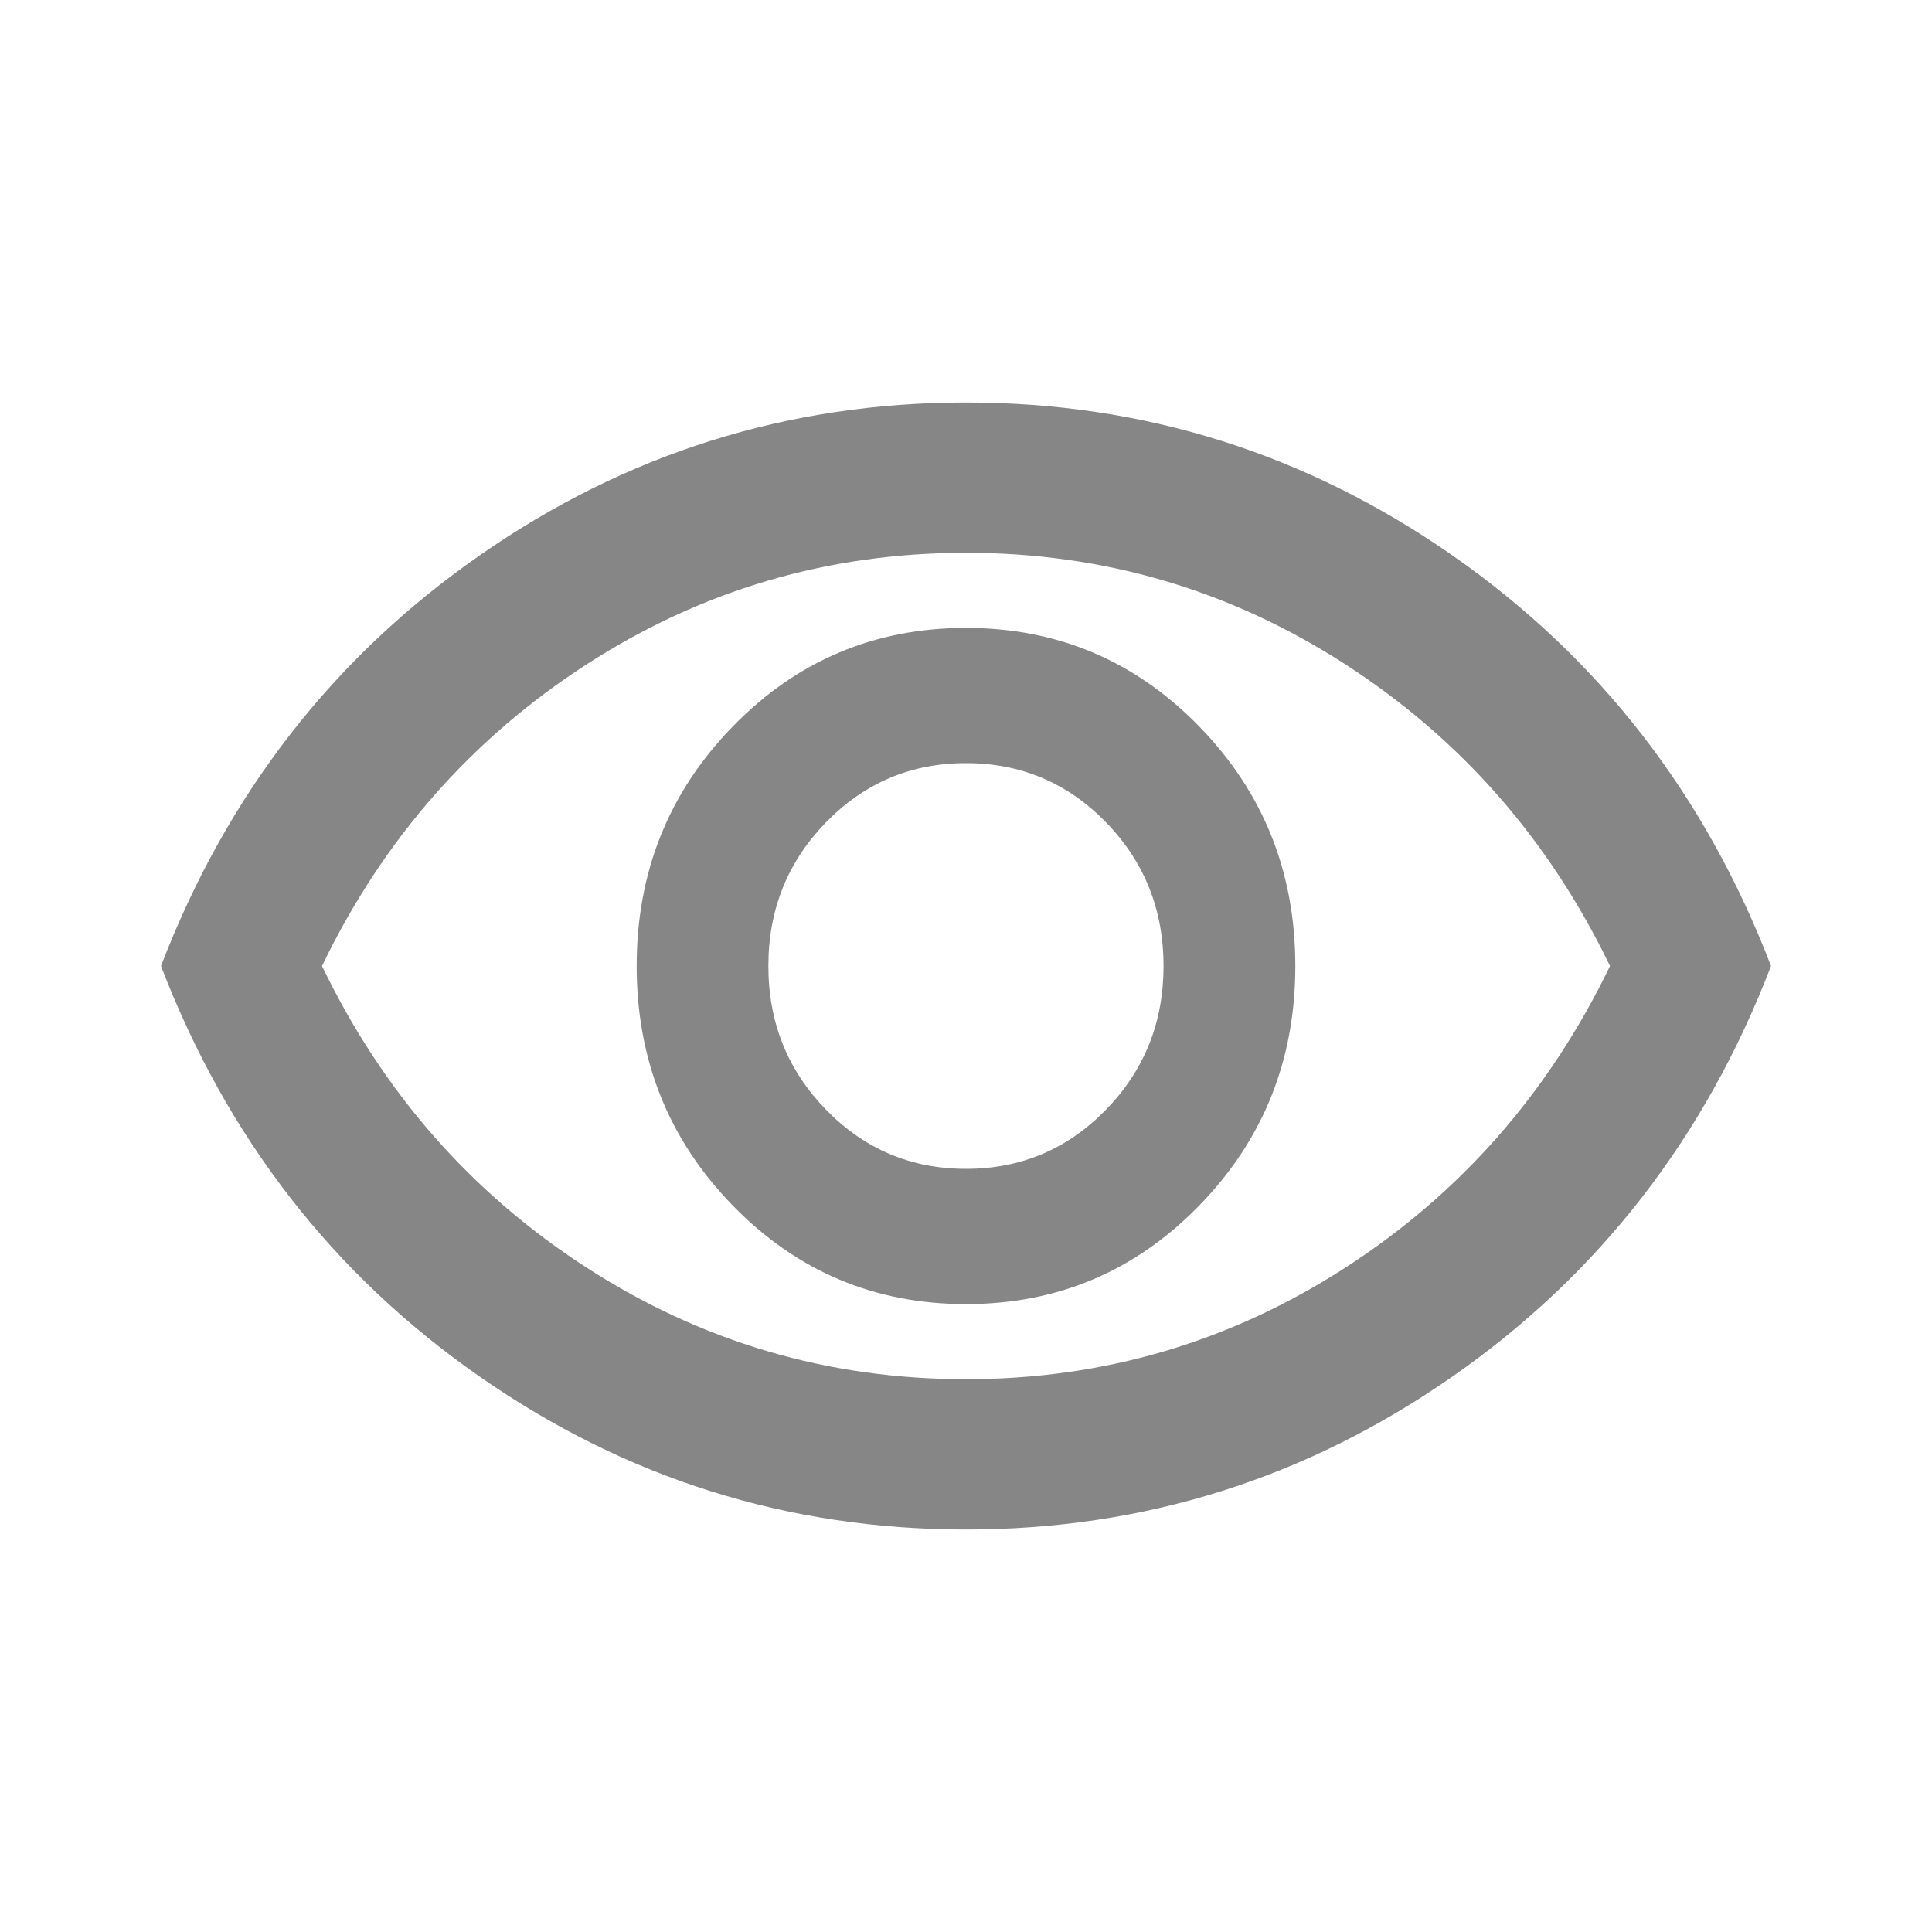
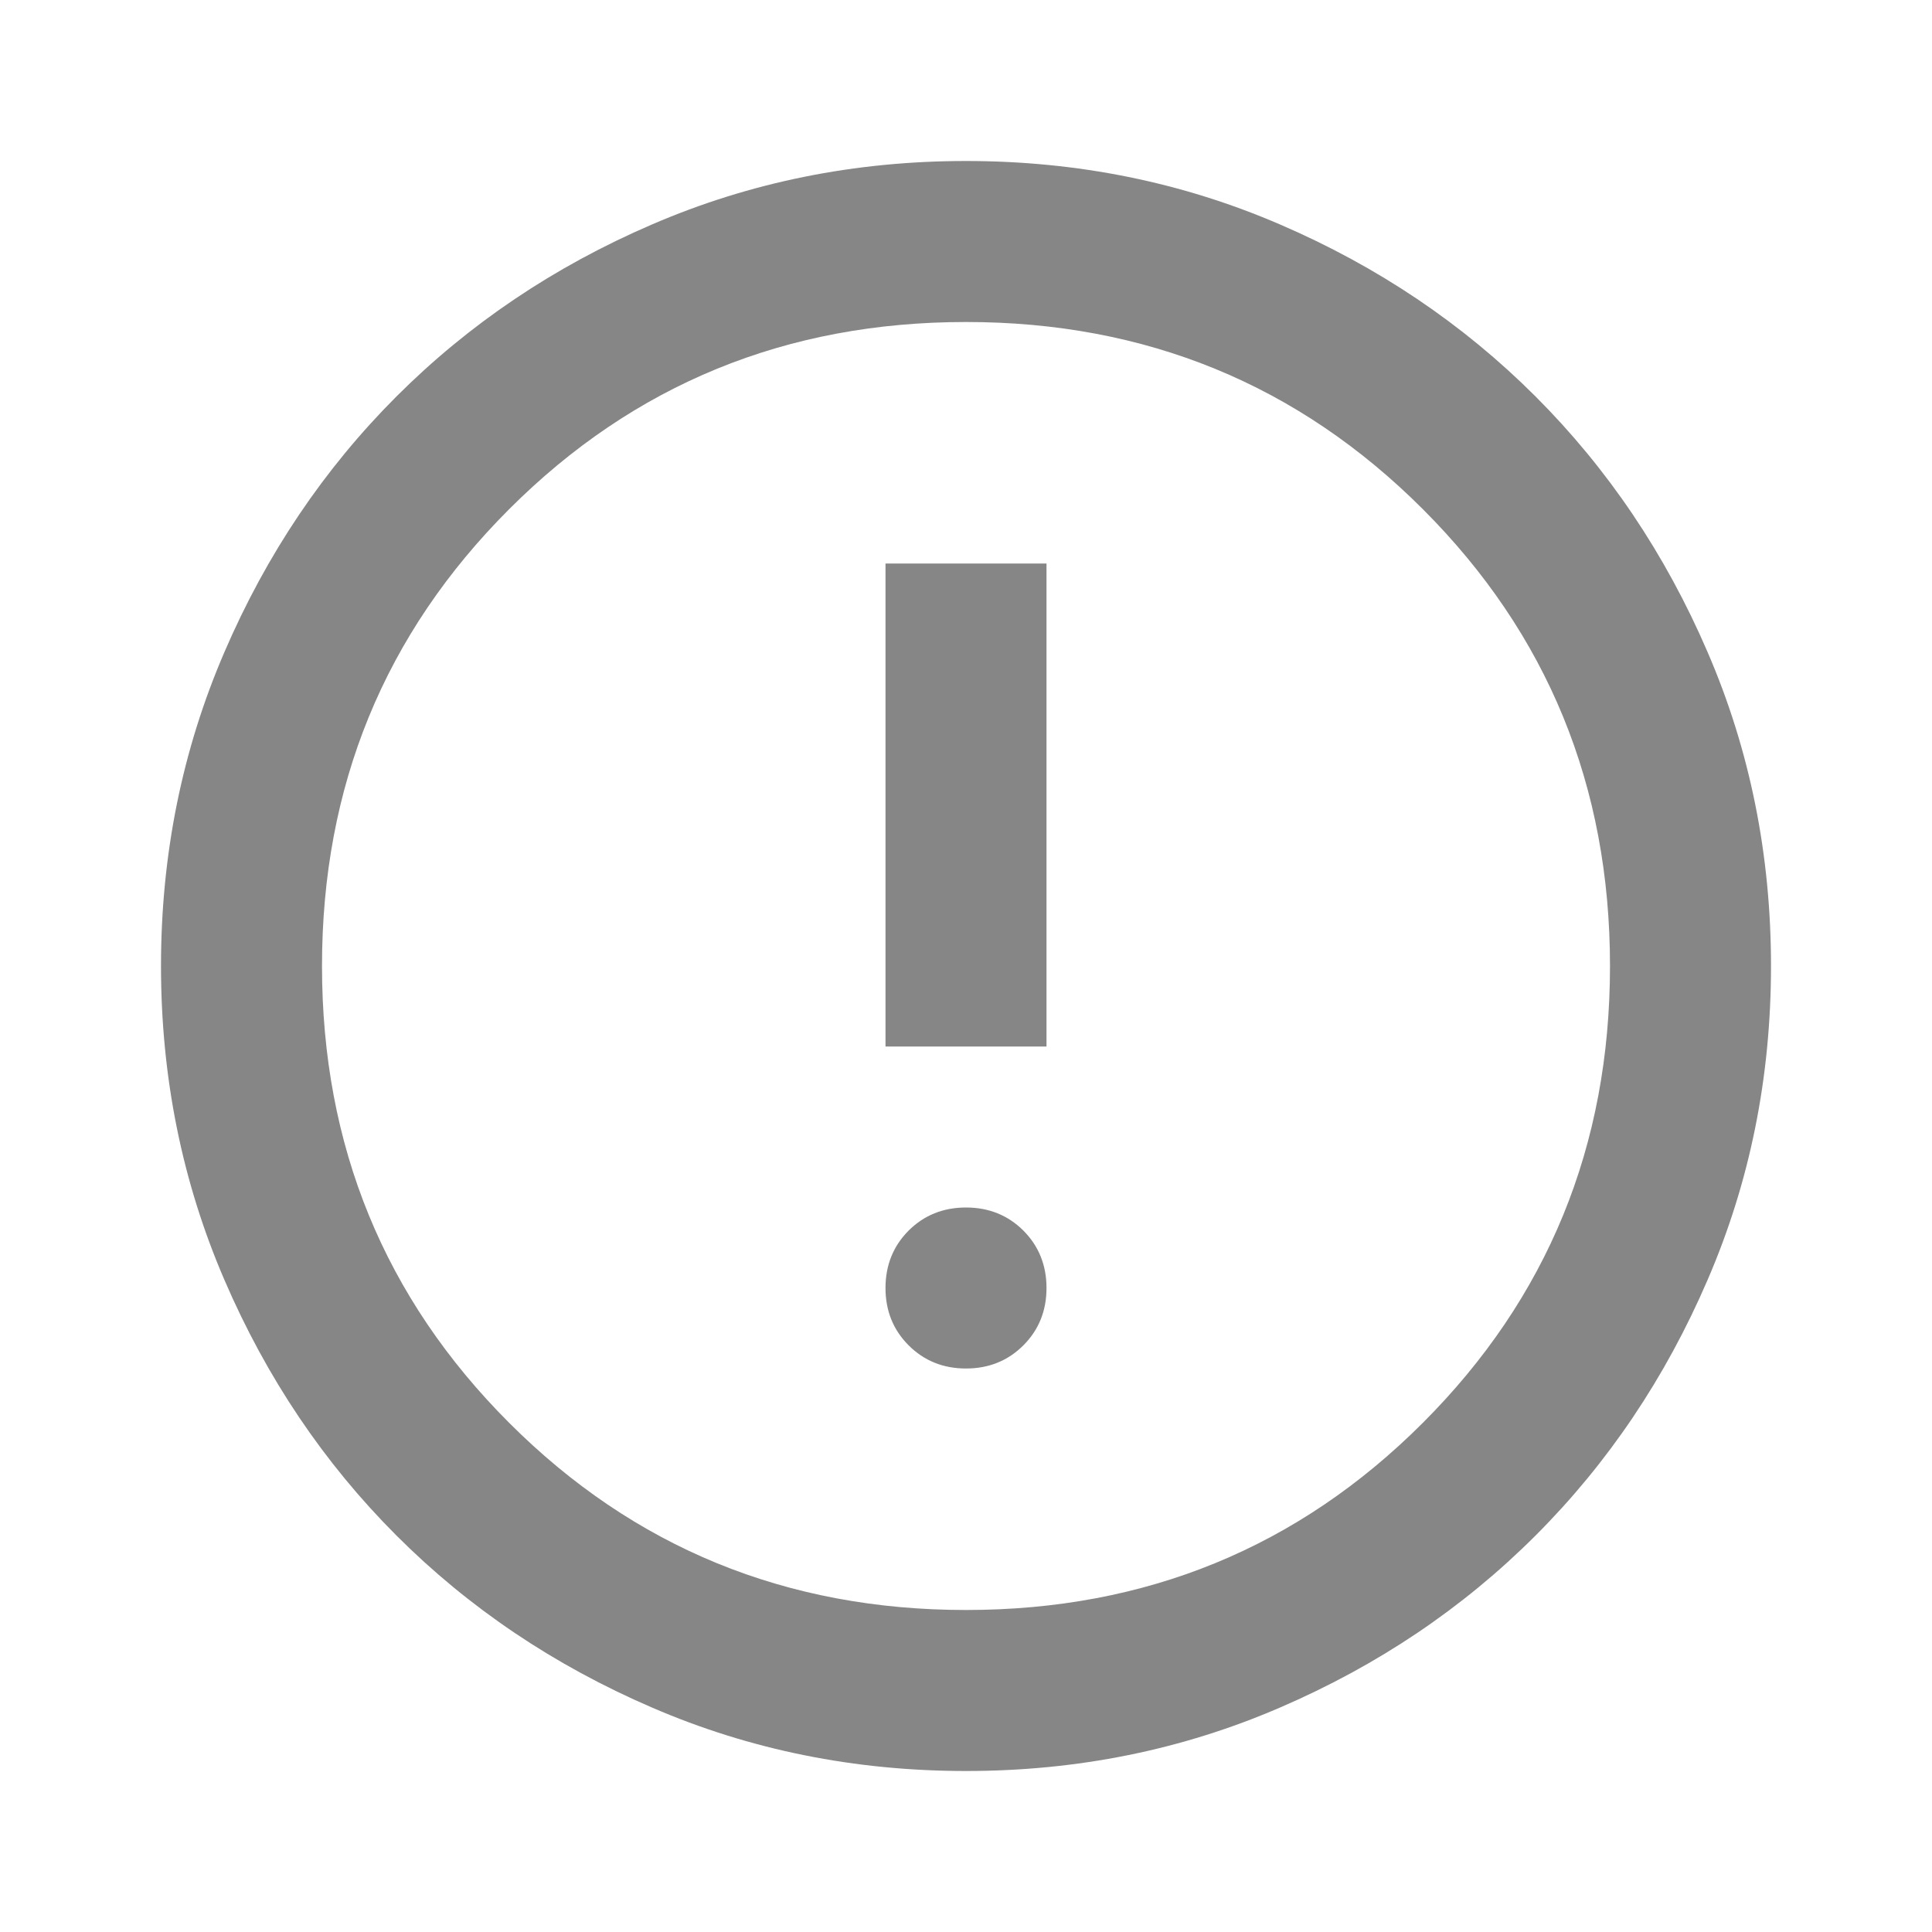
<svg xmlns="http://www.w3.org/2000/svg" width="24" height="24" viewBox="0 0 24 24" fill="none">
-   <mask id="mask0_1576_13" style="mask-type:alpha" maskUnits="userSpaceOnUse" x="0" y="0" width="24" height="24">
+   <mask id="mask0_1652_42" style="mask-type:alpha" maskUnits="userSpaceOnUse" x="0" y="0" width="24" height="24">
    <rect width="24" height="24" fill="#868686" />
  </mask>
-   <g mask="url(#mask0_1576_13)">
-     <path d="M14.898 14.975C15.693 14.158 16.091 13.167 16.091 12C16.091 10.833 15.693 9.842 14.898 9.025C14.102 8.208 13.136 7.8 12 7.8C10.864 7.8 9.898 8.208 9.102 9.025C8.307 9.842 7.909 10.833 7.909 12C7.909 13.167 8.307 14.158 9.102 14.975C9.898 15.792 10.864 16.2 12 16.2C13.136 16.2 14.102 15.792 14.898 14.975ZM10.261 13.785C9.784 13.295 9.545 12.7 9.545 12C9.545 11.3 9.784 10.705 10.261 10.215C10.739 9.725 11.318 9.48 12 9.48C12.682 9.48 13.261 9.725 13.739 10.215C14.216 10.705 14.454 11.3 14.454 12C14.454 12.7 14.216 13.295 13.739 13.785C13.261 14.275 12.682 14.52 12 14.52C11.318 14.52 10.739 14.275 10.261 13.785ZM5.955 17.098C4.136 15.831 2.818 14.131 2 12C2.818 9.869 4.136 8.169 5.955 6.902C7.773 5.634 9.788 5 12 5C14.212 5 16.227 5.634 18.046 6.902C19.864 8.169 21.182 9.869 22 12C21.182 14.131 19.864 15.831 18.046 17.098C16.227 18.366 14.212 19 12 19C9.788 19 7.773 18.366 5.955 17.098ZM16.716 15.745C18.148 14.819 19.242 13.571 20 12C19.242 10.429 18.148 9.181 16.716 8.255C15.284 7.329 13.712 6.867 12 6.867C10.288 6.867 8.716 7.329 7.284 8.255C5.852 9.181 4.758 10.429 4 12C4.758 13.571 5.852 14.819 7.284 15.745C8.716 16.671 10.288 17.133 12 17.133C13.712 17.133 15.284 16.671 16.716 15.745Z" fill="#868686" />
+   <g mask="url(#mask0_1652_42)">
+     <path d="M12.713 16.712C12.904 16.521 13 16.283 13 16C13 15.717 12.904 15.479 12.713 15.287C12.521 15.096 12.283 15 12 15C11.717 15 11.479 15.096 11.287 15.287C11.096 15.479 11 15.717 11 16C11 16.283 11.096 16.521 11.287 16.712C11.479 16.904 11.717 17 12 17C12.283 17 12.521 16.904 12.713 16.712ZM11 13H13V7H11V13ZM12 22C10.617 22 9.317 21.738 8.1 21.212C6.883 20.688 5.825 19.975 4.925 19.075C4.025 18.175 3.312 17.117 2.788 15.9C2.263 14.683 2 13.383 2 12C2 10.617 2.263 9.317 2.788 8.1C3.312 6.883 4.025 5.825 4.925 4.925C5.825 4.025 6.883 3.312 8.1 2.788C9.317 2.263 10.617 2 12 2C13.383 2 14.683 2.263 15.9 2.788C17.117 3.312 18.175 4.025 19.075 4.925C19.975 5.825 20.688 6.883 21.212 8.1C21.738 9.317 22 10.617 22 12C22 13.383 21.738 14.683 21.212 15.9C20.688 17.117 19.975 18.175 19.075 19.075C18.175 19.975 17.117 20.688 15.9 21.212C14.683 21.738 13.383 22 12 22ZM12 20C14.233 20 16.125 19.225 17.675 17.675C19.225 16.125 20 14.233 20 12C20 9.767 19.225 7.875 17.675 6.325C16.125 4.775 14.233 4 12 4C9.767 4 7.875 4.775 6.325 6.325C4.775 7.875 4 9.767 4 12C4 14.233 4.775 16.125 6.325 17.675C7.875 19.225 9.767 20 12 20Z" fill="#868686" />
  </g>
</svg>
